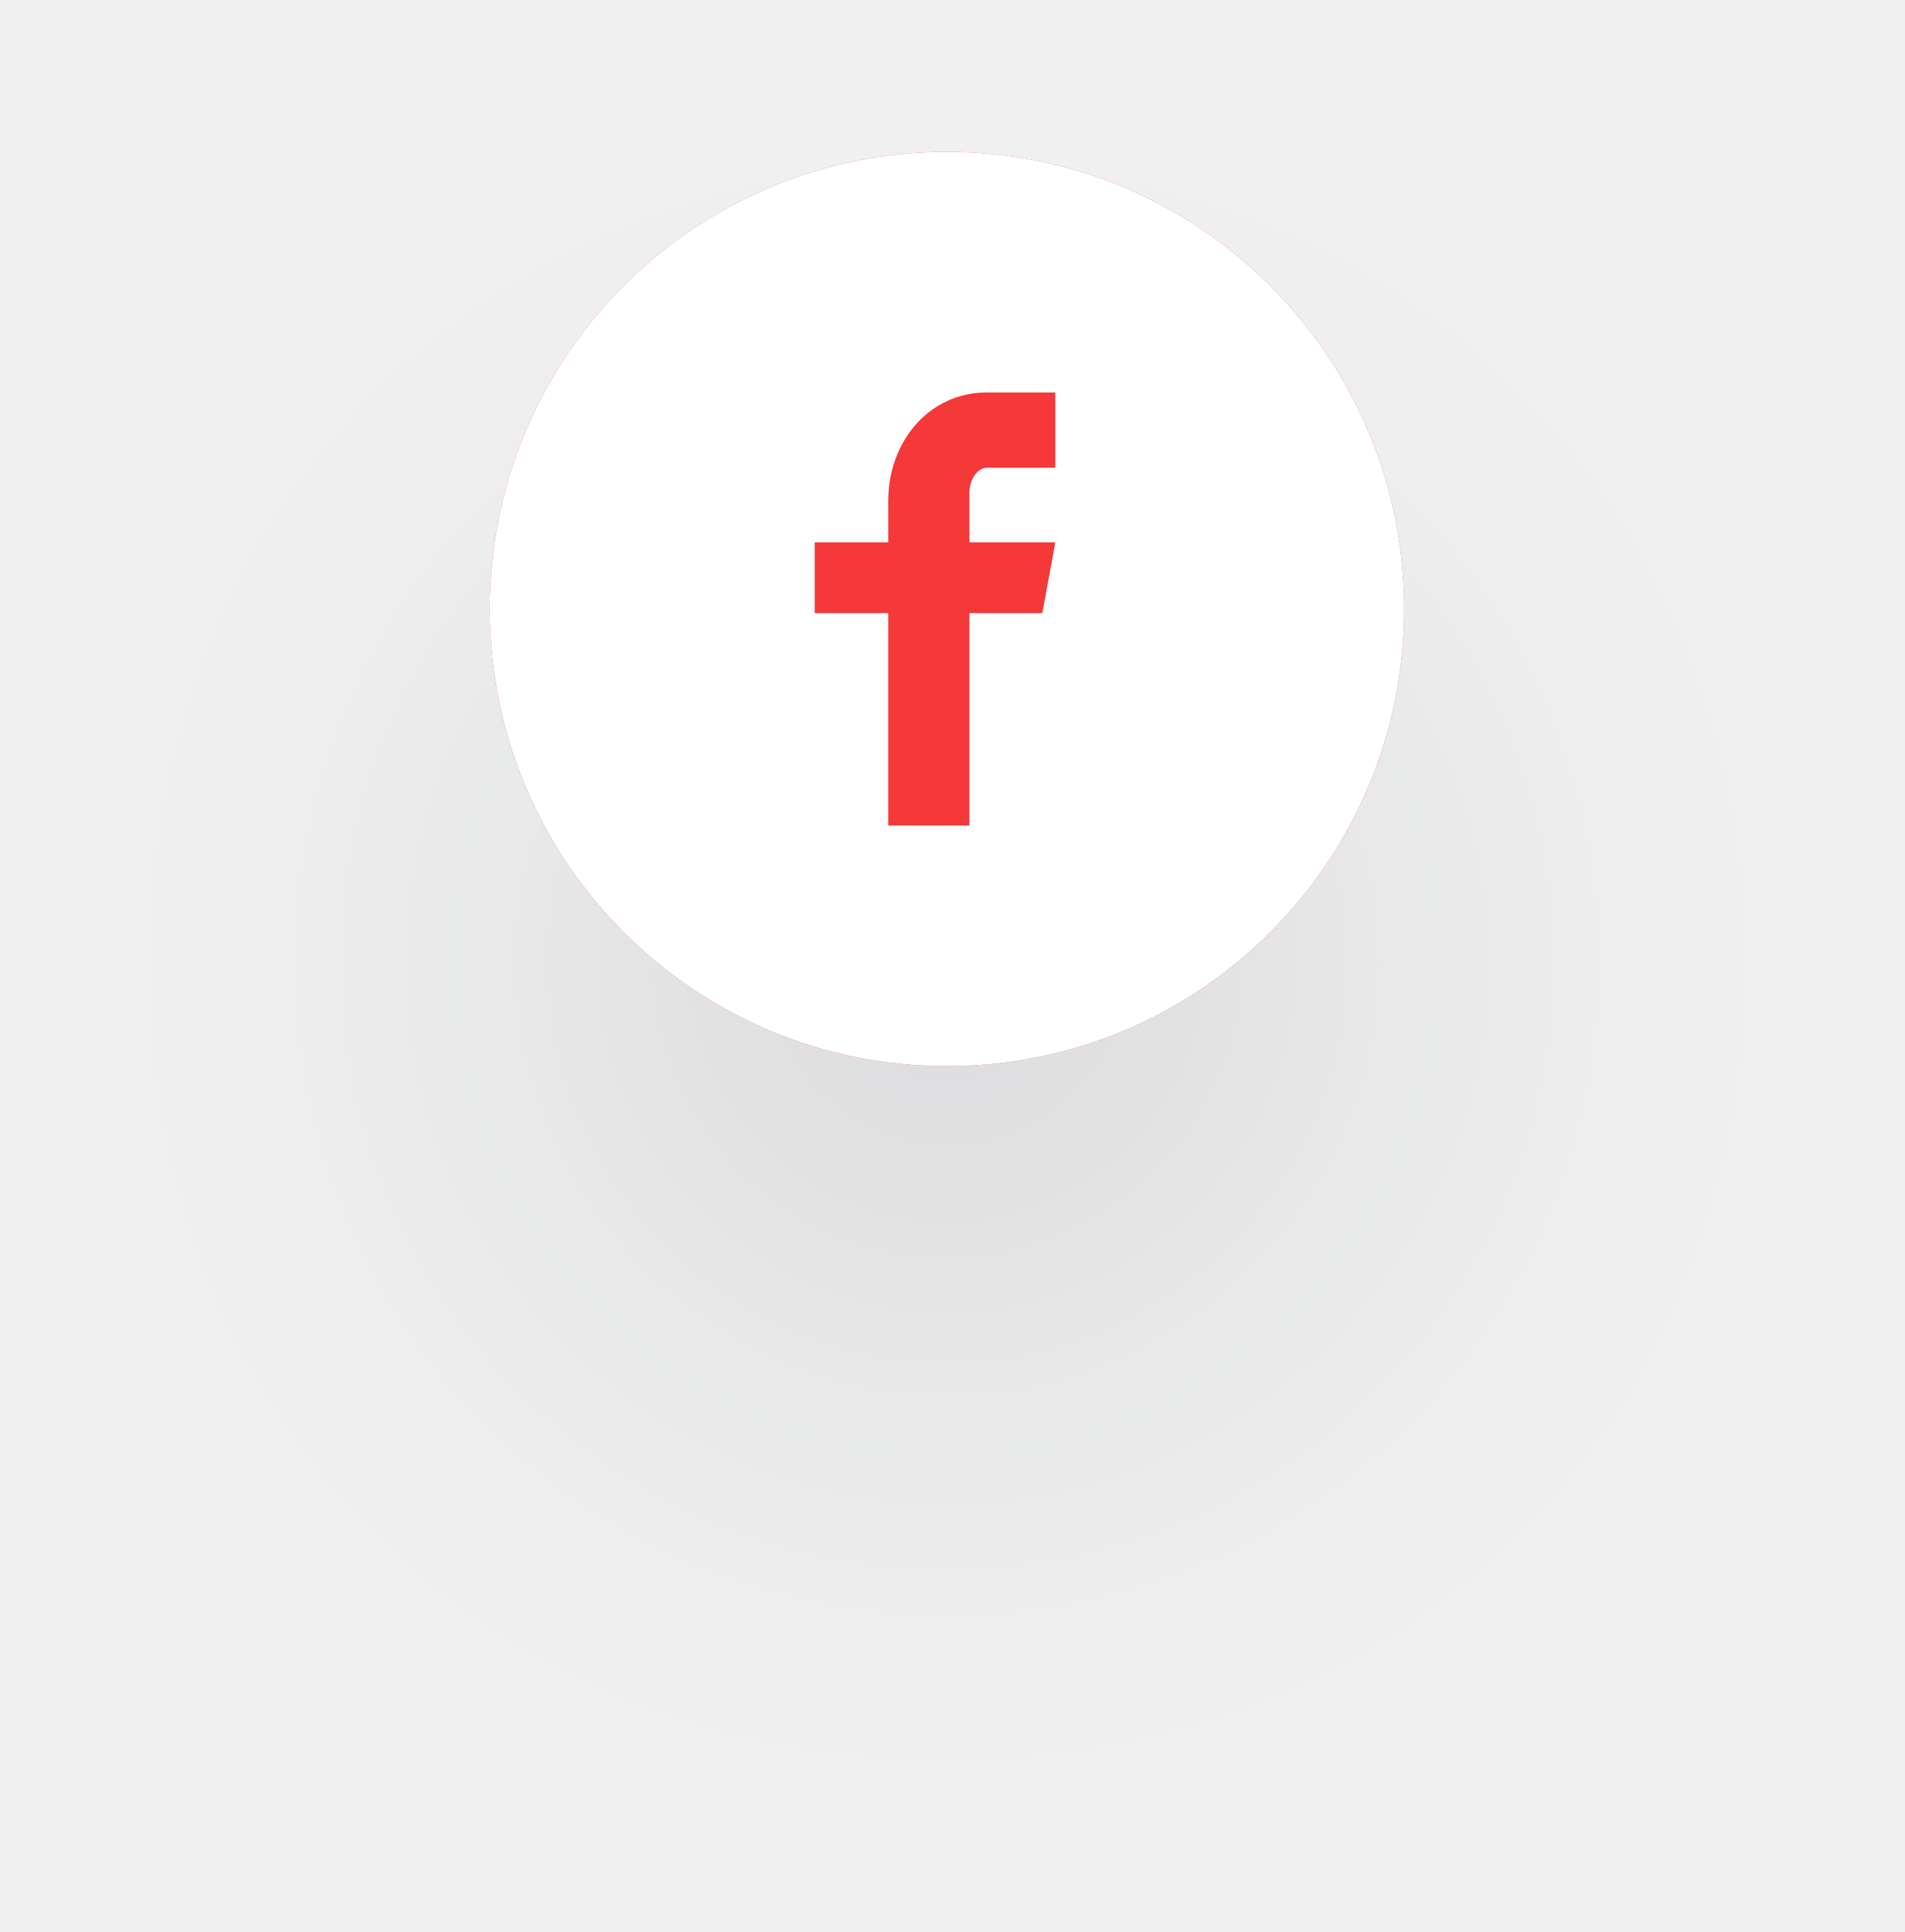
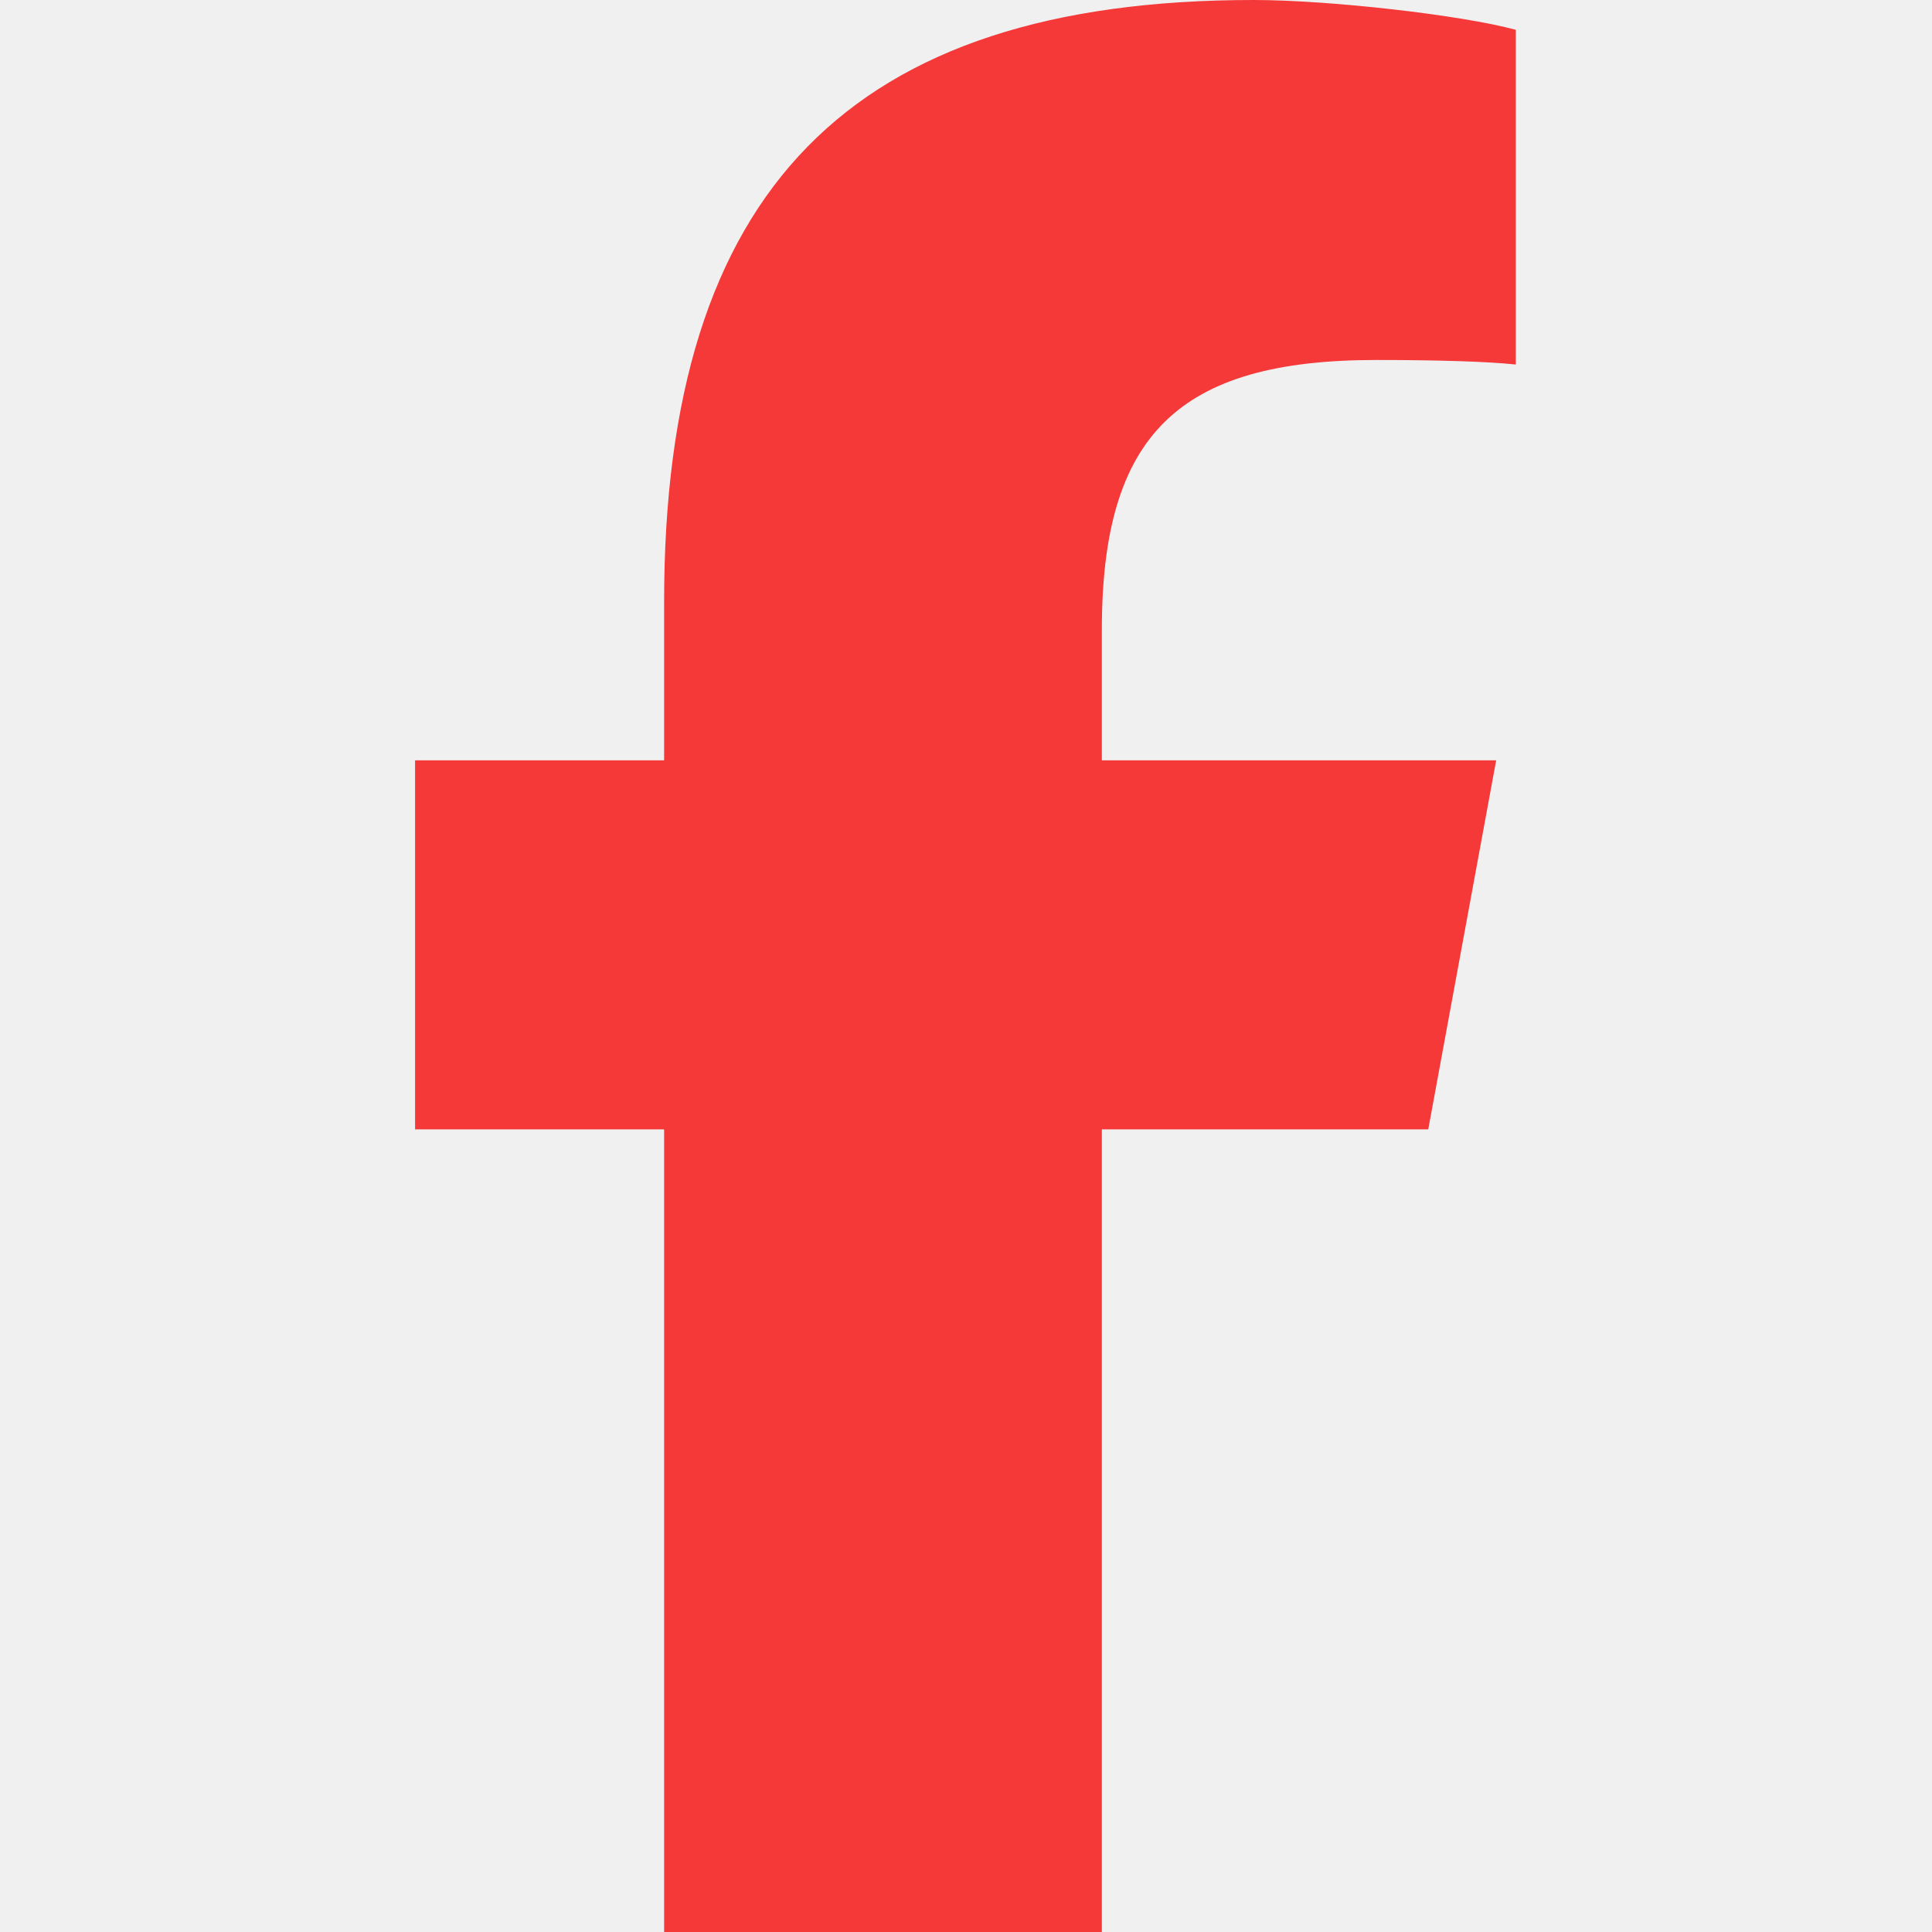
- <svg xmlns="http://www.w3.org/2000/svg" width="70" height="71" viewBox="0 0 70 71" fill="none">
-   <g filter="url(#filter0_d_1_127)">
-     <circle cx="34.8" cy="22.381" r="16.8" fill="#F53838" />
-   </g>
-   <path d="M34.8 5.581C25.521 5.581 18 13.102 18 22.381C18 31.659 25.521 39.181 34.8 39.181C44.078 39.181 51.6 31.659 51.6 22.381C51.6 13.102 44.078 5.581 34.8 5.581ZM38.779 17.19H36.254C35.955 17.19 35.623 17.584 35.623 18.107V19.931H38.781L38.303 22.531H35.623V30.338H32.642V22.531H29.939V19.931H32.642V18.401C32.642 16.207 34.165 14.423 36.254 14.423H38.779V17.19Z" fill="white" />
-   <defs>
-     <filter id="filter0_d_1_127" x="0" y="0.581" width="69.6" height="69.6" filterUnits="userSpaceOnUse" color-interpolation-filters="sRGB">
-       <feFlood flood-opacity="0" result="BackgroundImageFix" />
-       <feColorMatrix in="SourceAlpha" type="matrix" values="0 0 0 0 0 0 0 0 0 0 0 0 0 0 0 0 0 0 127 0" result="hardAlpha" />
-       <feOffset dy="13" />
-       <feGaussianBlur stdDeviation="9" />
-       <feColorMatrix type="matrix" values="0 0 0 0 0.066 0 0 0 0 0.073 0 0 0 0 0.138 0 0 0 0.08 0" />
-       <feBlend mode="normal" in2="BackgroundImageFix" result="effect1_dropShadow_1_127" />
-       <feBlend mode="normal" in="SourceGraphic" in2="effect1_dropShadow_1_127" result="shape" />
-     </filter>
-   </defs>
+ <svg xmlns="http://www.w3.org/2000/svg" height="18" width="18" fill="#F53838" viewBox="0 0 320 512">
+   <path d="M80 299.3V512H196V299.3h86.5l18-97.8H196V166.9c0-51.7 20.3-71.5 72.7-71.5c16.3 0 29.4 .4 37 1.2V7.9C291.4 4 256.4 0 236.2 0C129.3 0 80 50.5 80 159.4v42.1H14v97.8H80z" />
</svg>
